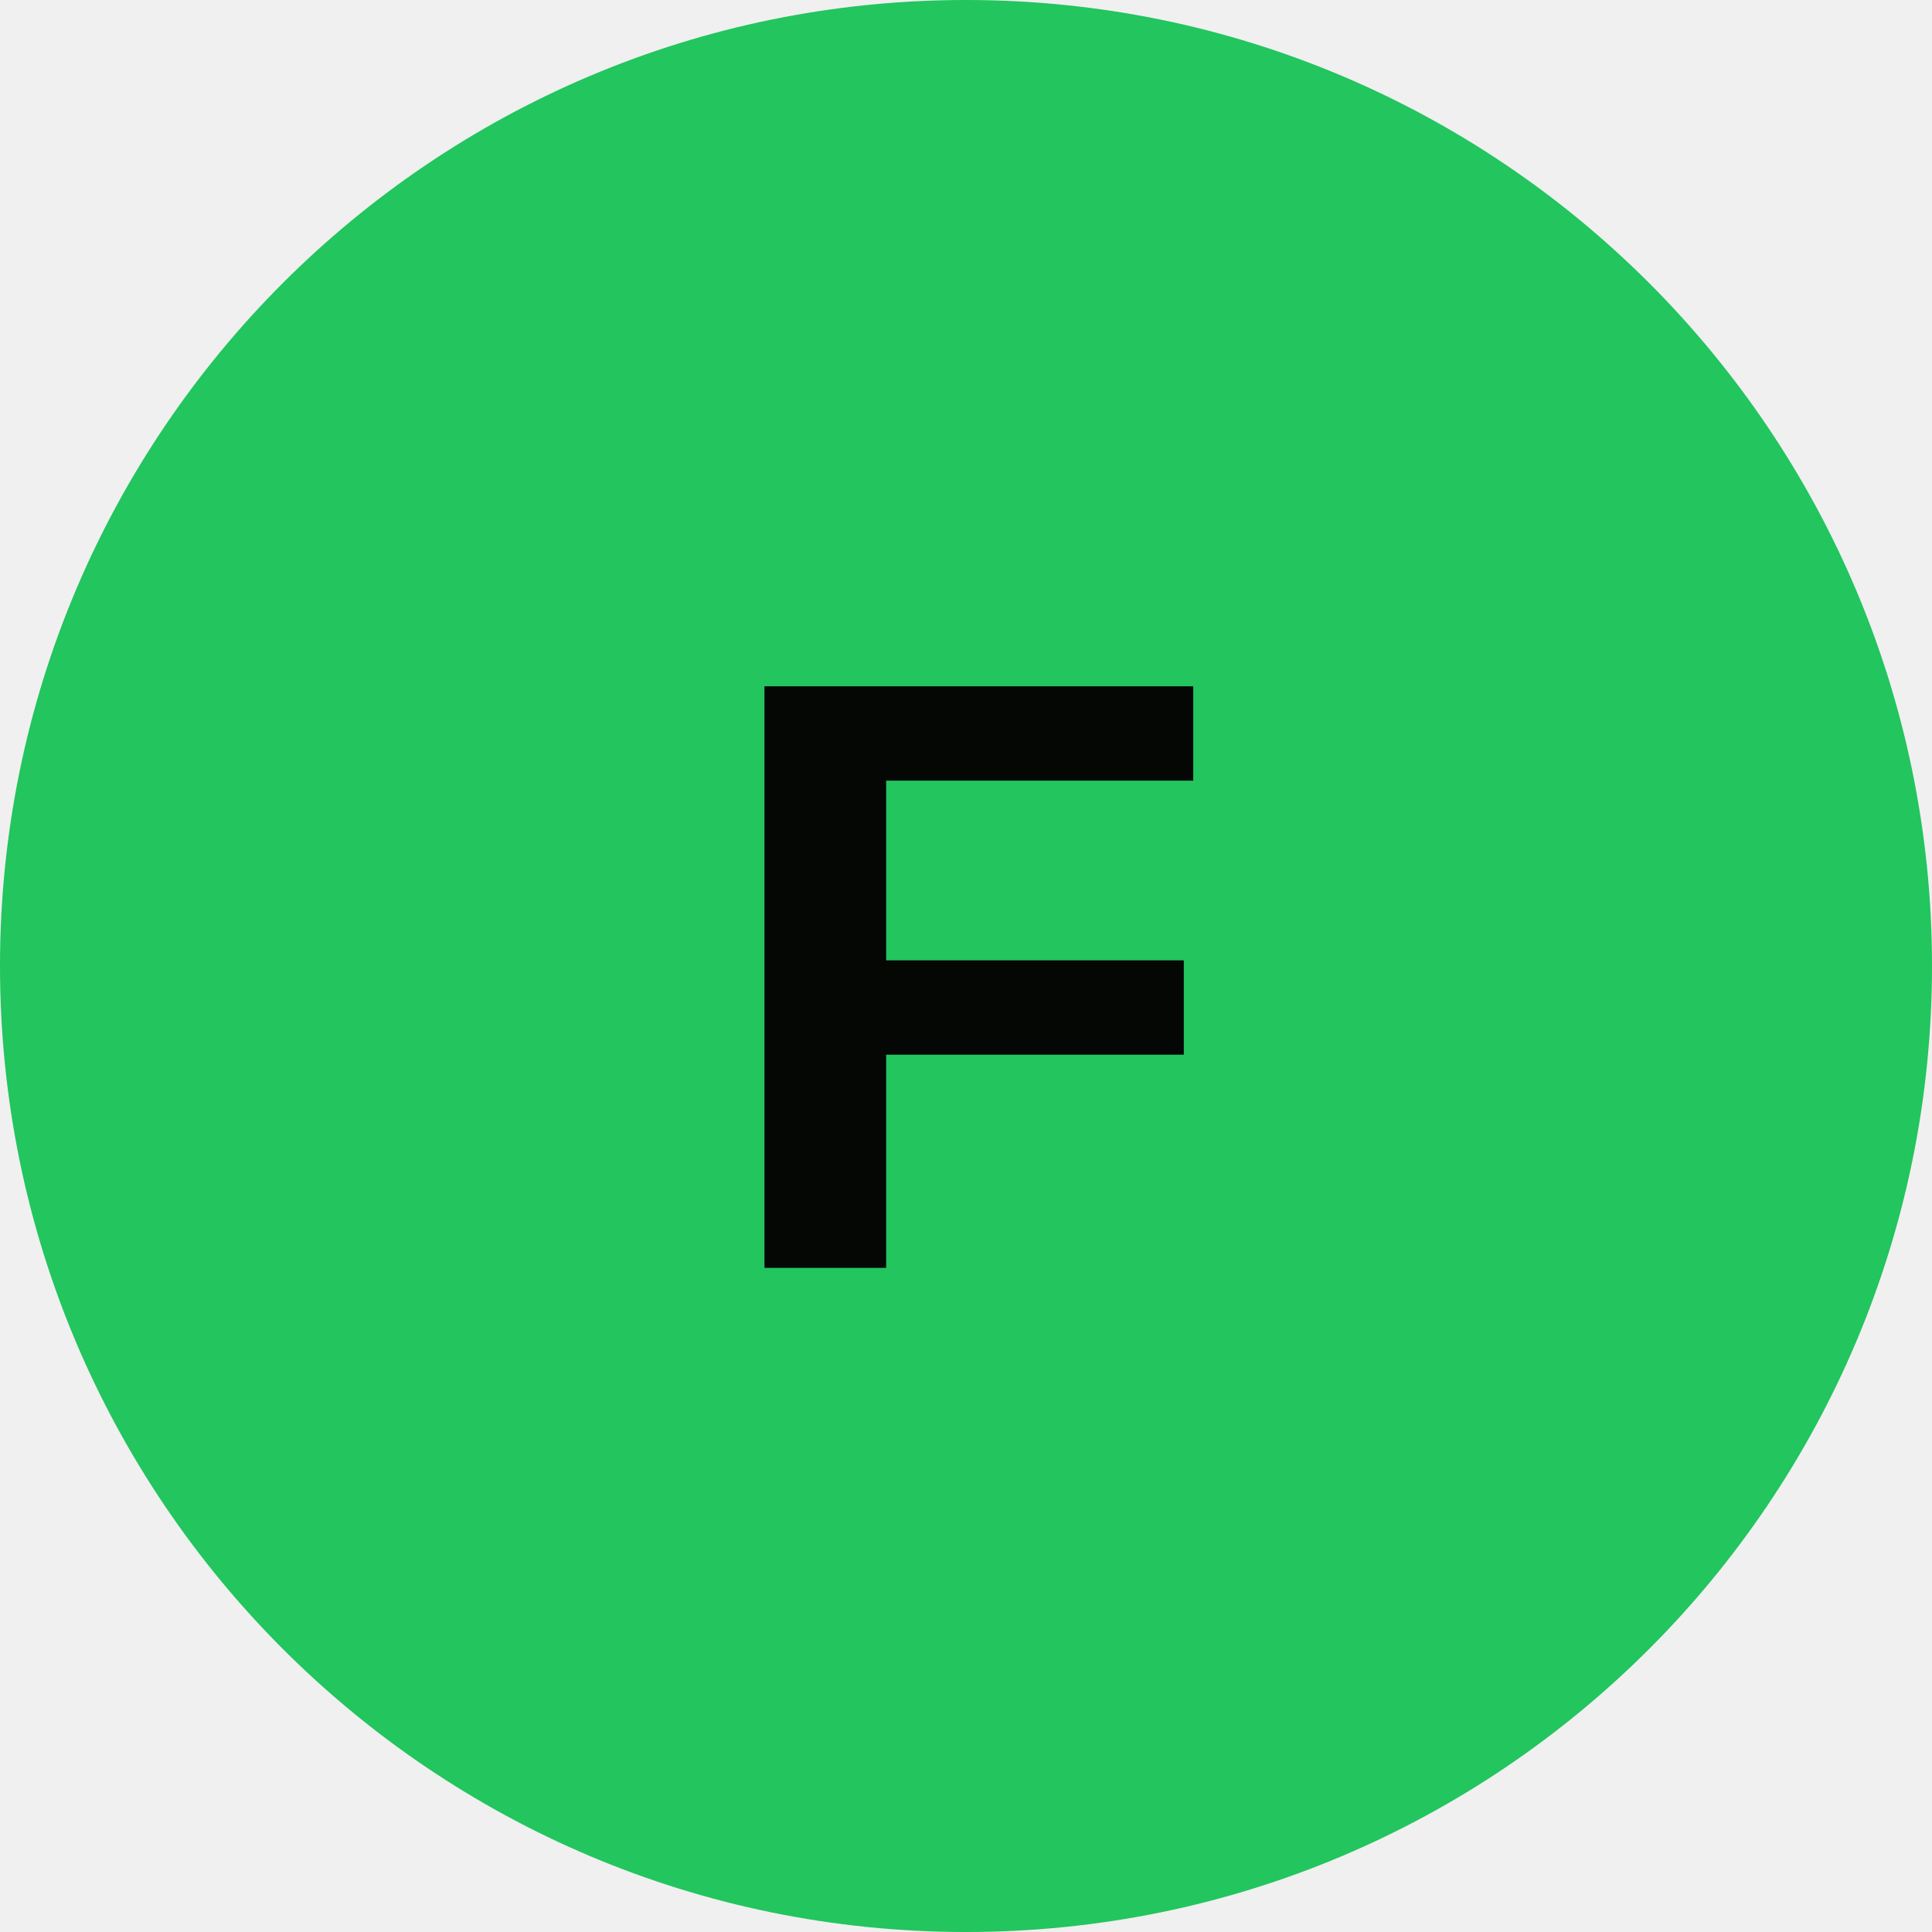
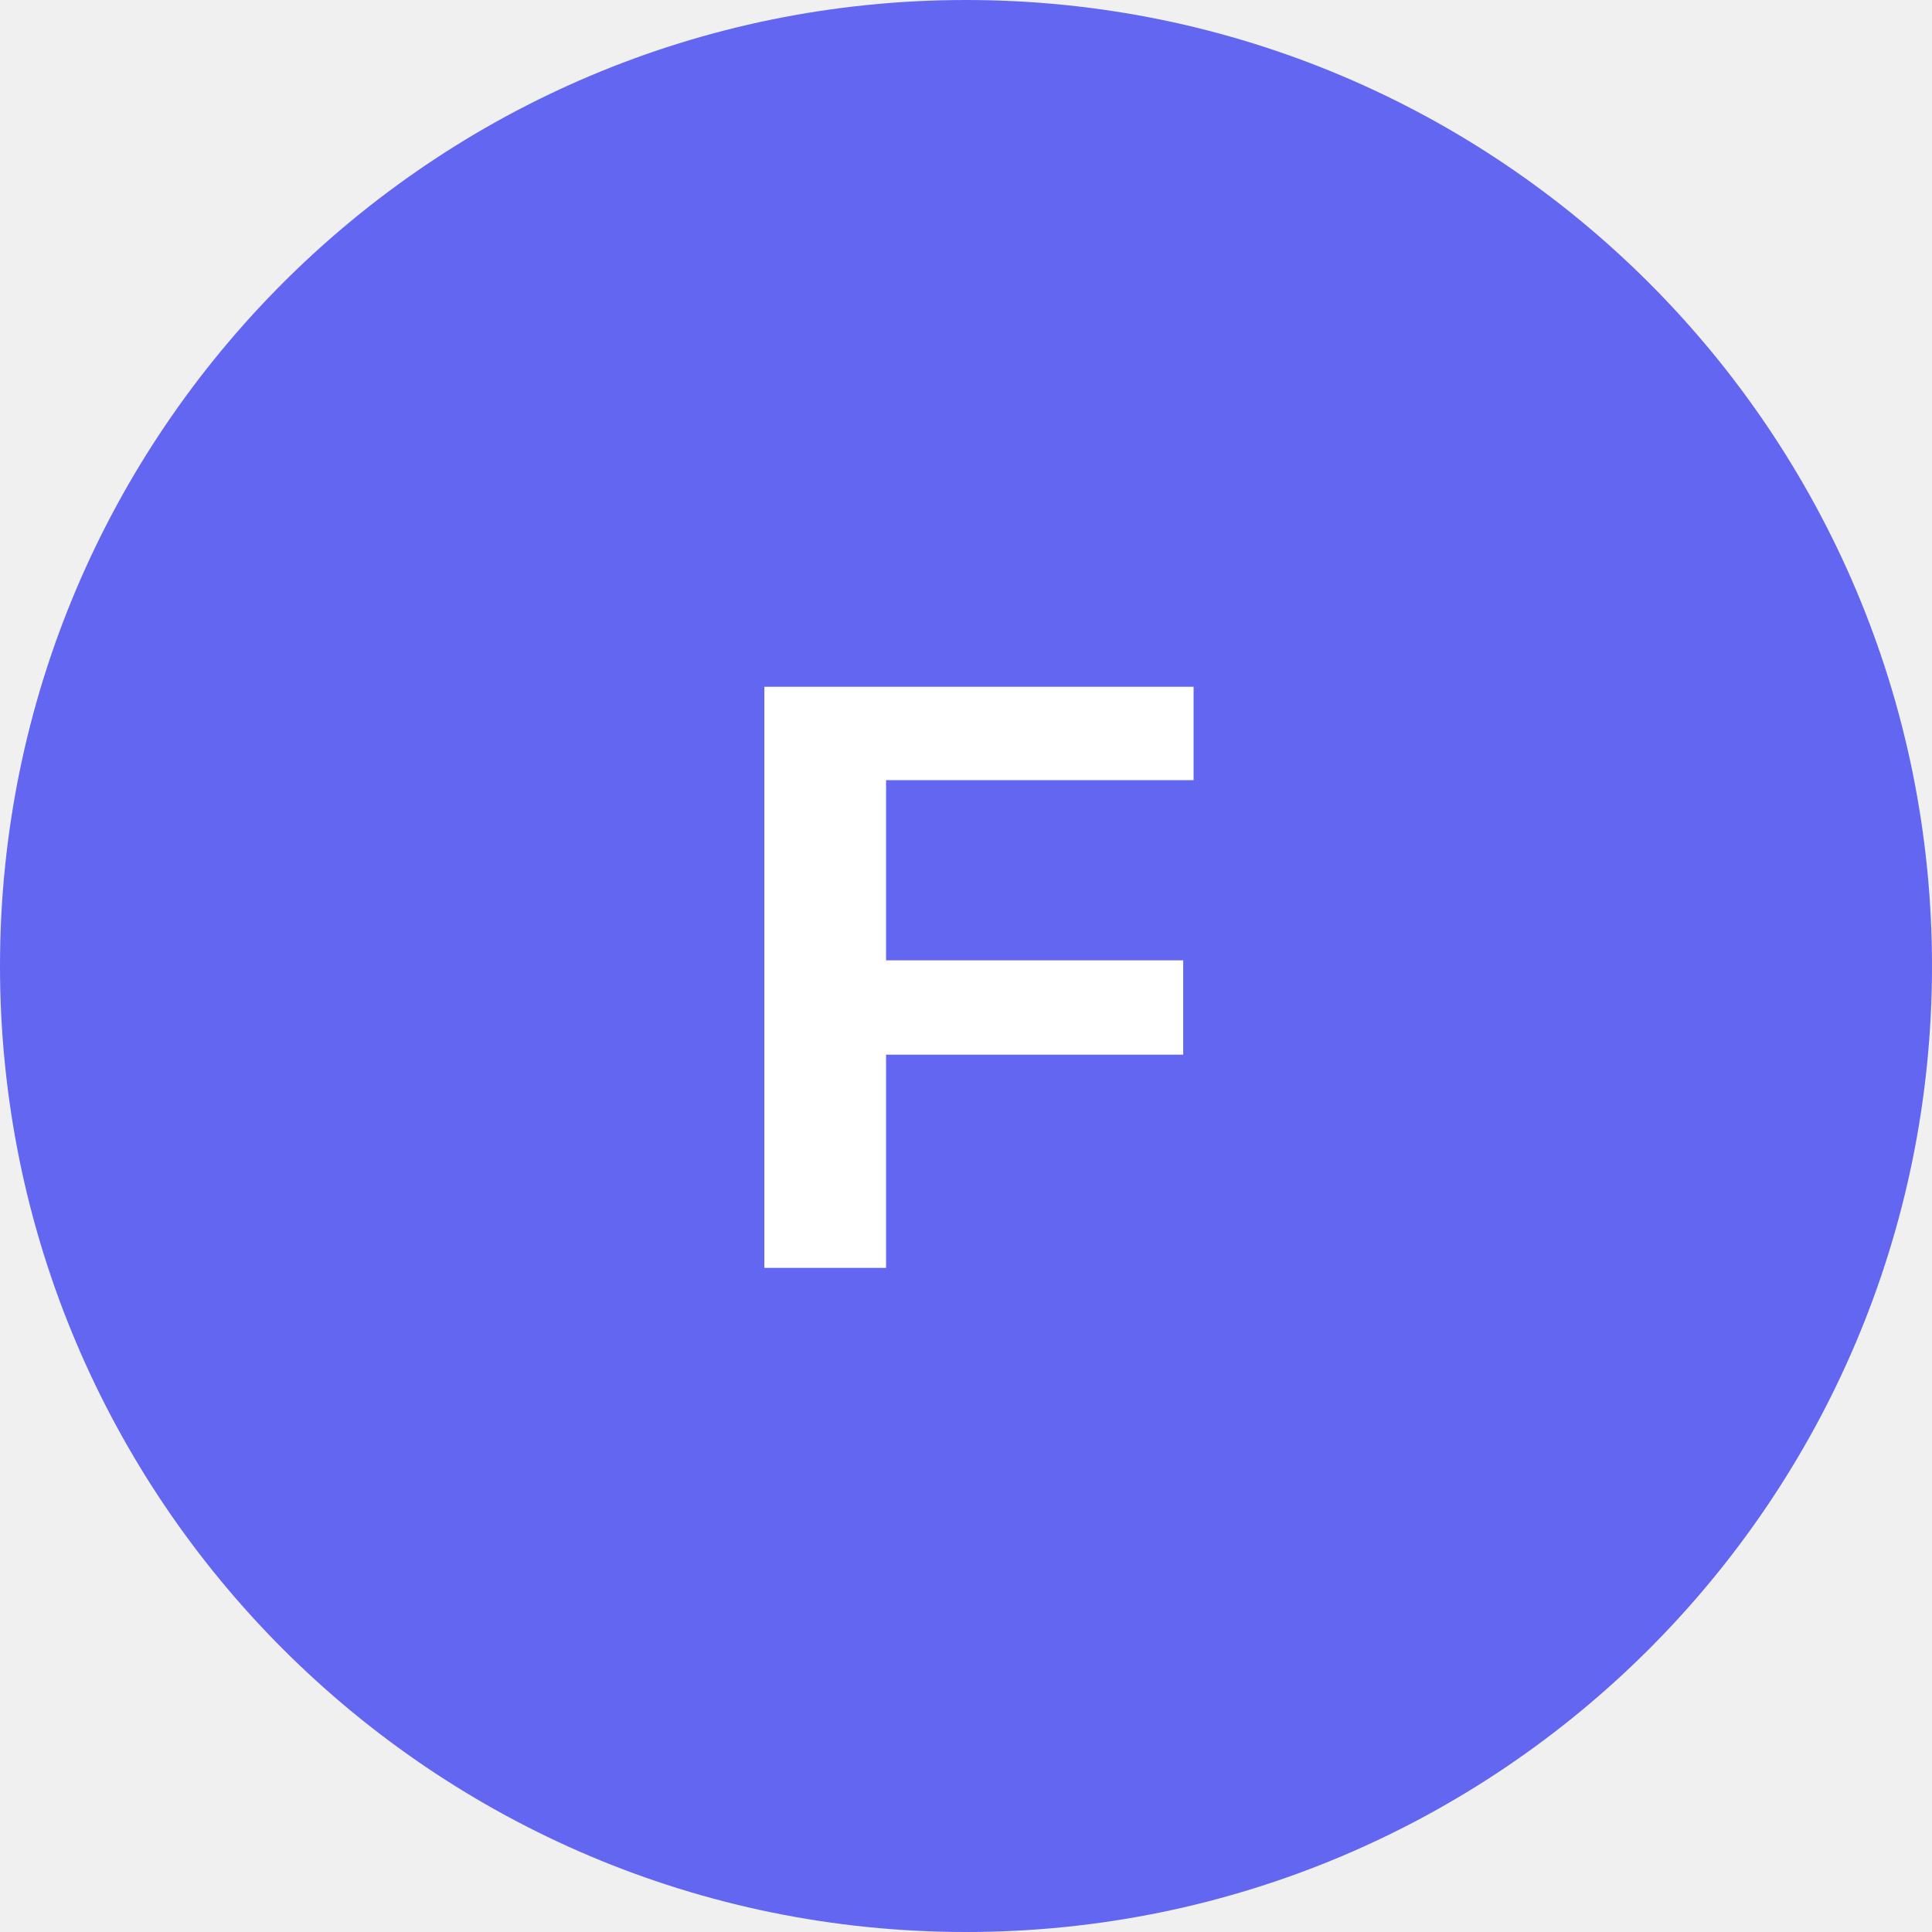
- <svg xmlns="http://www.w3.org/2000/svg" viewBox="0 0 64 64" fill="none">
-   <circle cx="32" cy="32" r="32" fill="#22C55E" />
-   <text x="32" y="42" text-anchor="middle" font-family="Arial, sans-serif" font-size="28" font-weight="700" fill="#050705">F</text>
+ <svg xmlns="http://www.w3.org/2000/svg" viewBox="0 0 32 32" fill="none">
+   <circle cx="16" cy="16" r="16" fill="#6366F1" />
+   <text x="16" y="21" text-anchor="middle" font-family="Arial, sans-serif" font-size="14" font-weight="700" fill="white">F</text>
</svg>
